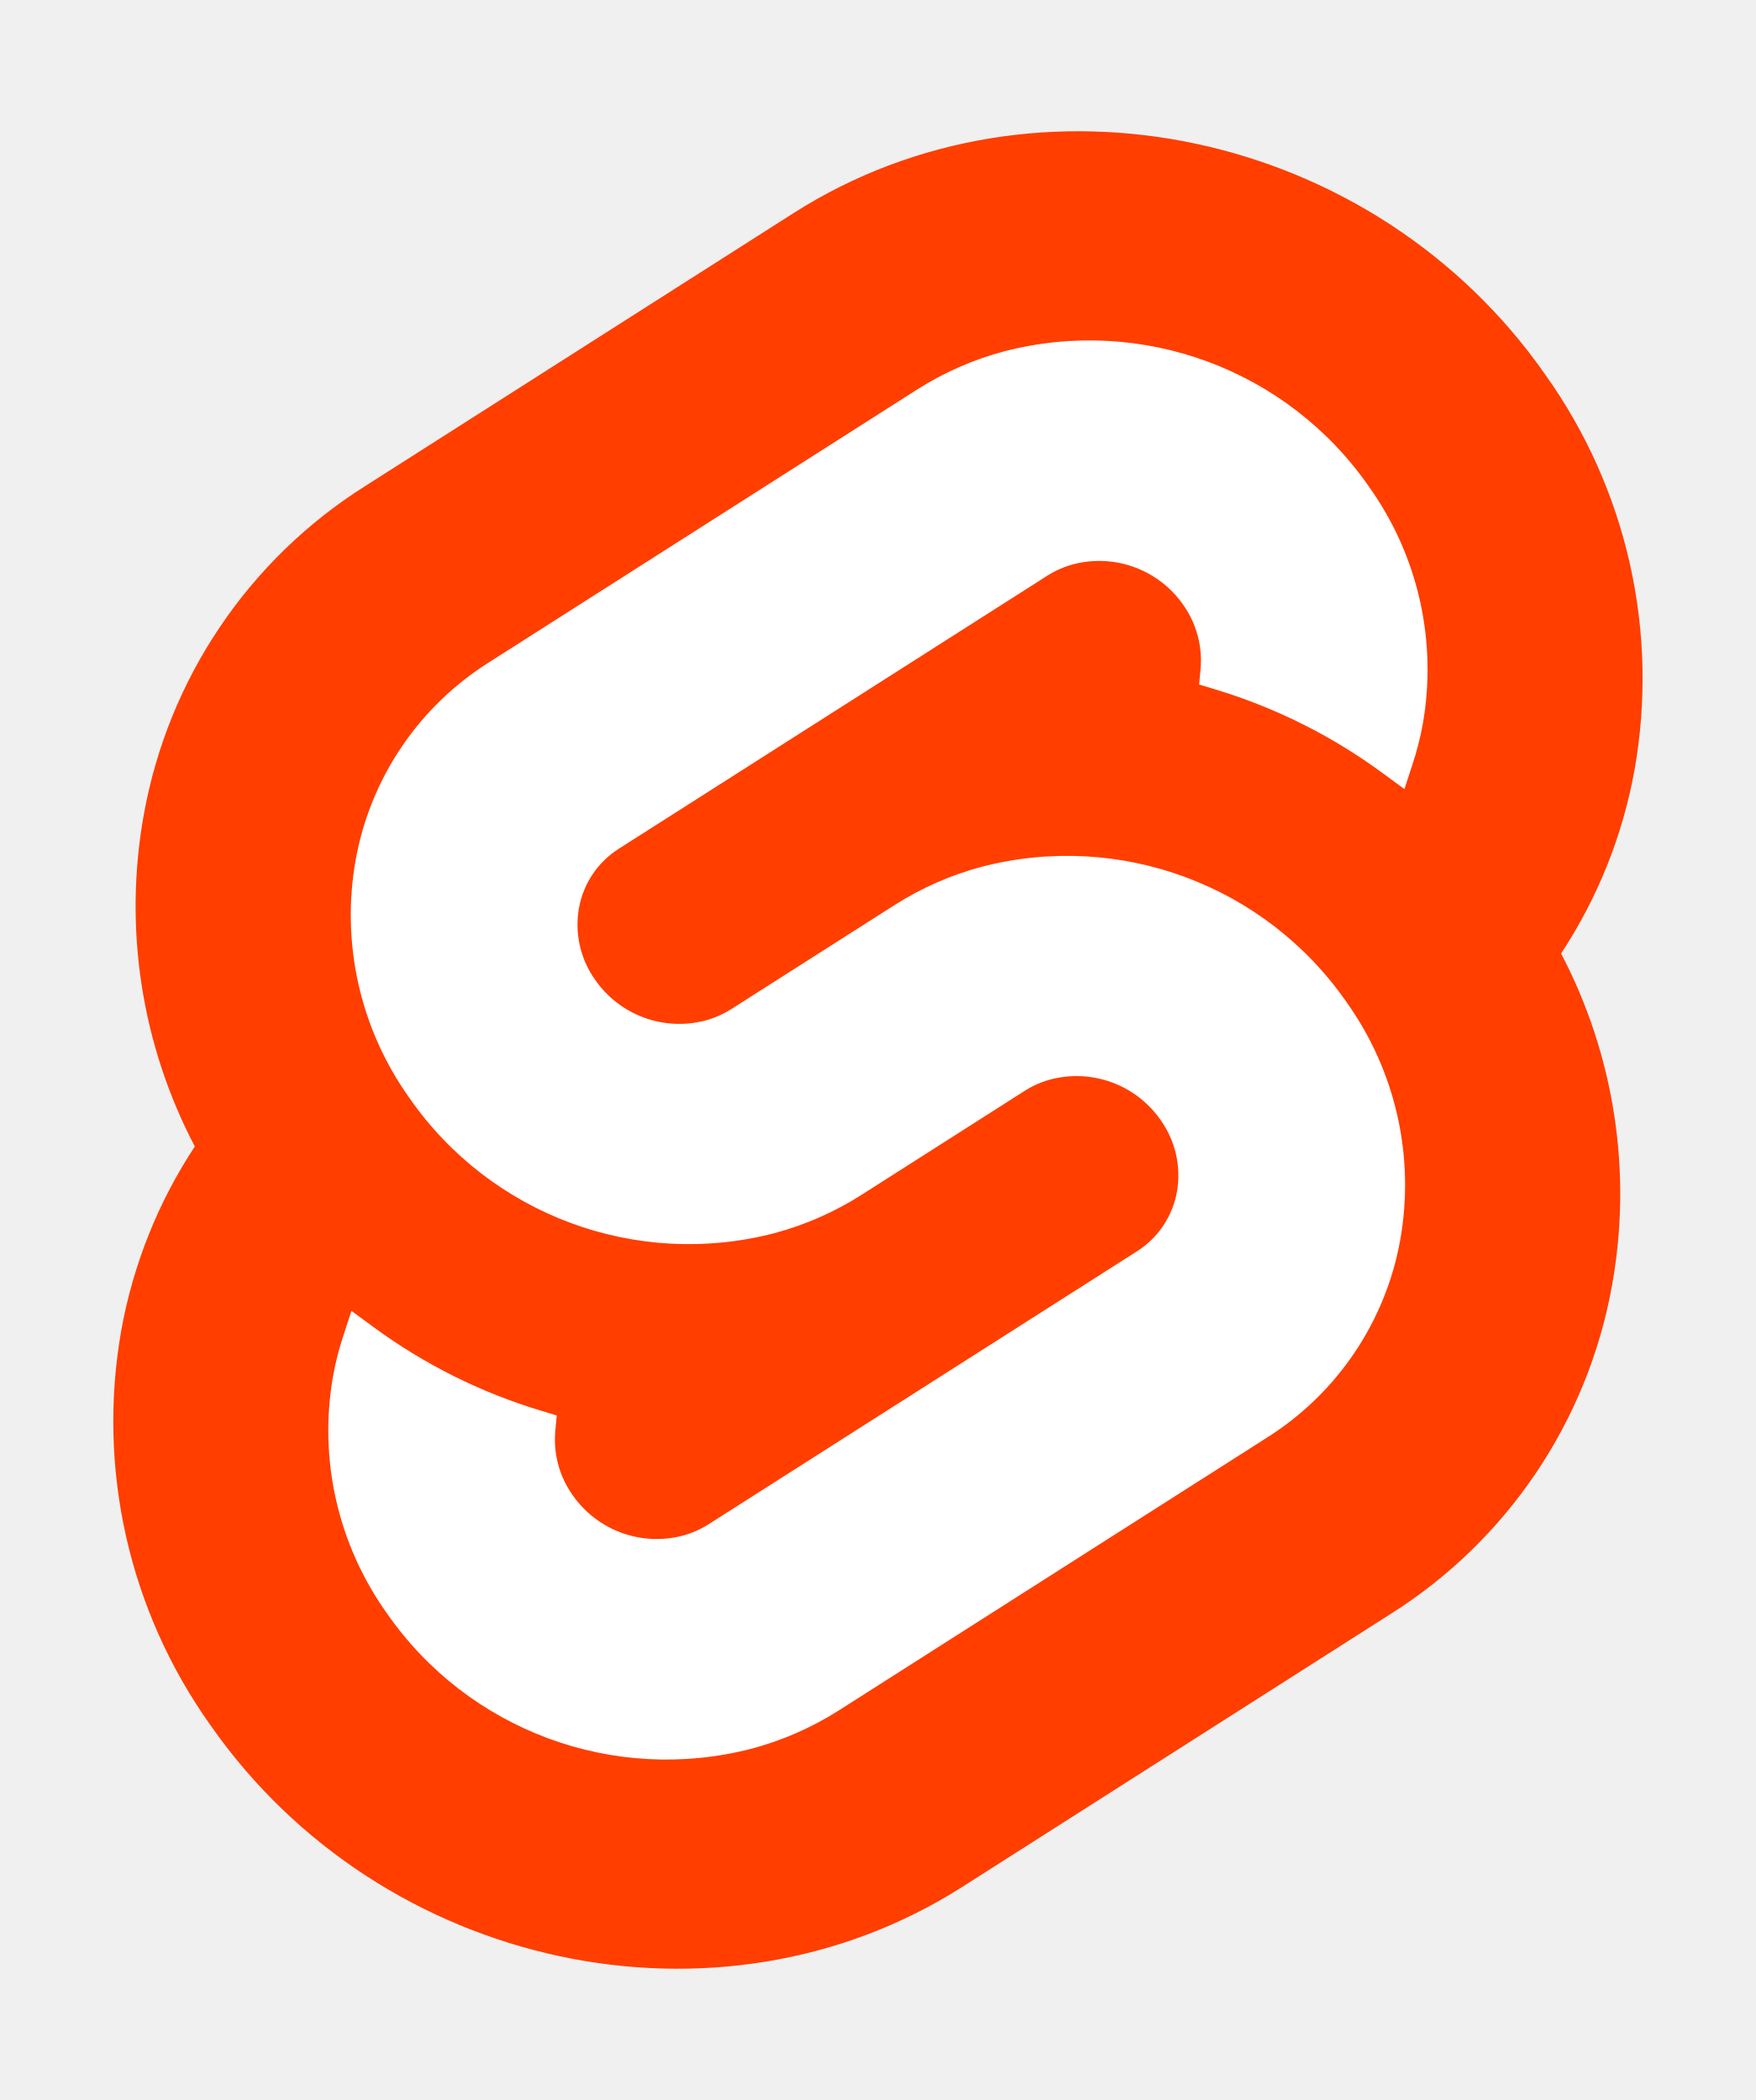
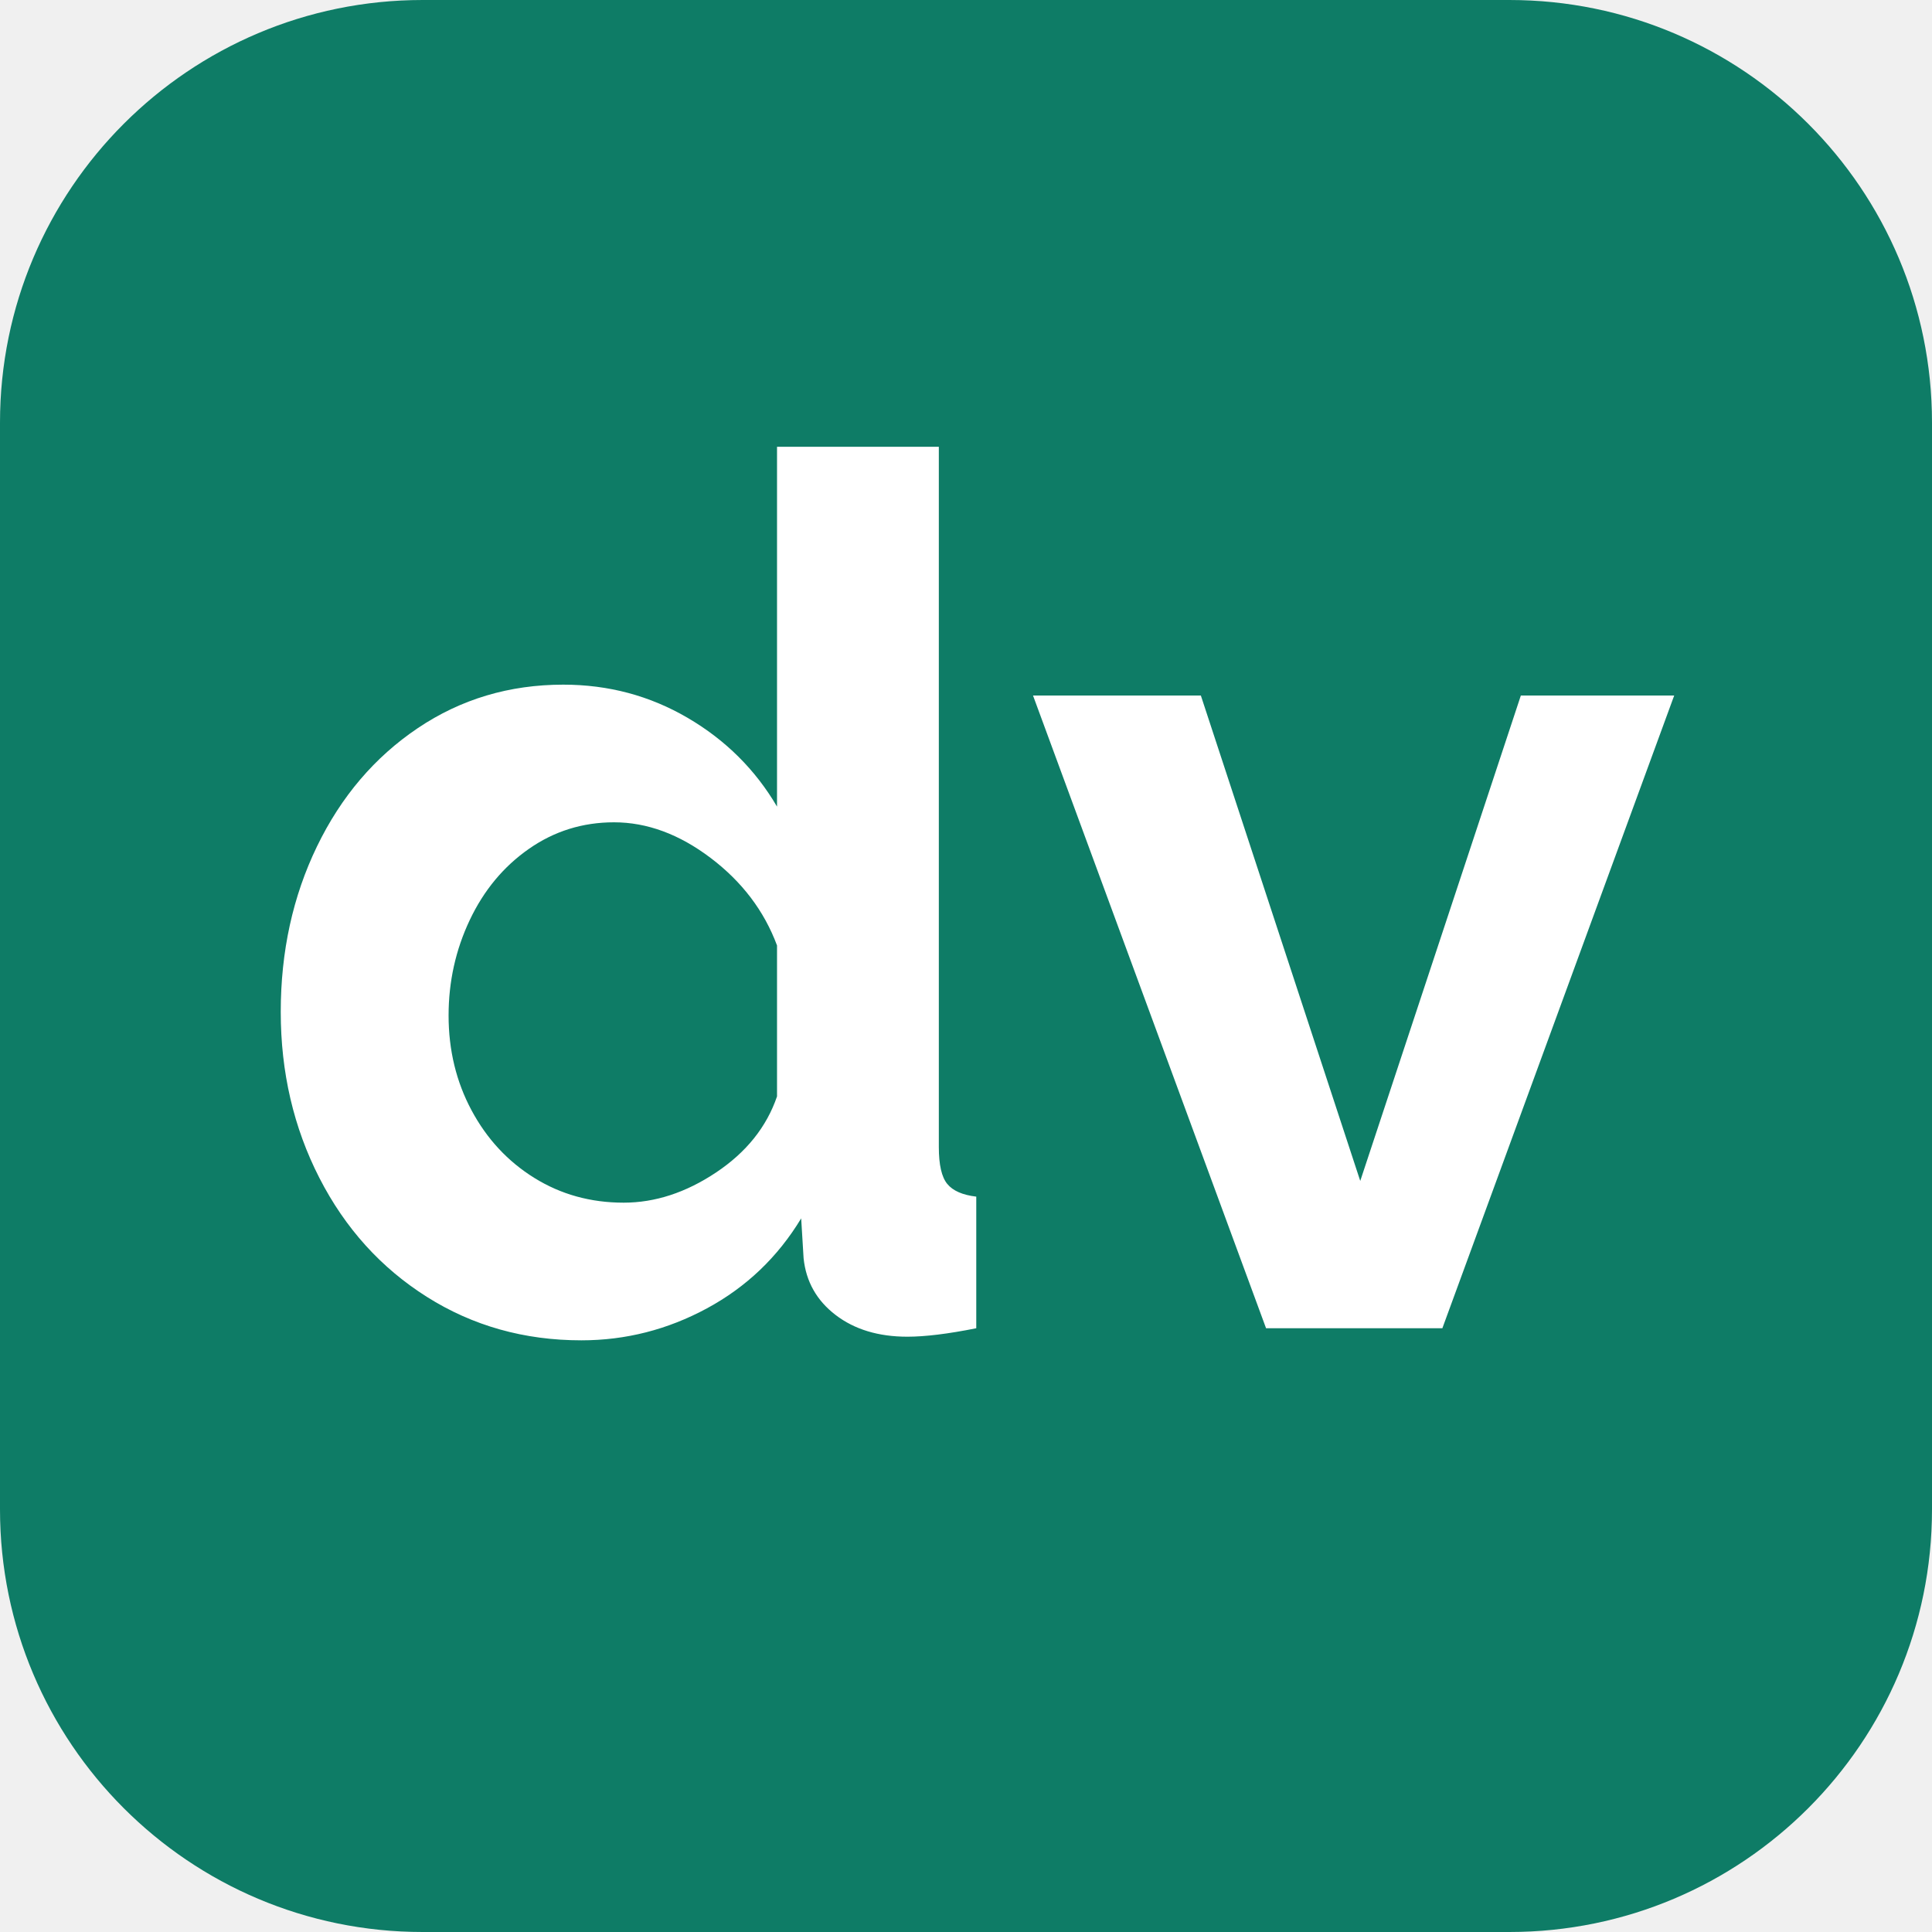
- <svg xmlns="http://www.w3.org/2000/svg" width="107" height="128" viewBox="0 0 107 128">
-   <path d="M94.157 22.819c-10.4-14.885-30.94-19.297-45.792-9.835L22.282 29.608A29.92 29.92 0 0 0 8.764 49.65a31.5 31.5 0 0 0 3.108 20.231 30 30 0 0 0-4.477 11.183 31.9 31.9 0 0 0 5.448 24.116c10.402 14.887 30.942 19.297 45.791 9.835l26.083-16.624A29.92 29.92 0 0 0 98.235 78.35a31.53 31.53 0 0 0-3.105-20.232 30 30 0 0 0 4.474-11.182 31.88 31.88 0 0 0-5.447-24.116" style="fill:#ff3e00" />
-   <path d="M45.817 106.582a20.72 20.72 0 0 1-22.237-8.243 19.17 19.17 0 0 1-3.277-14.503 18 18 0 0 1 .624-2.435l.49-1.498 1.337.981a33.6 33.6 0 0 0 10.203 5.098l.97.294-.09.968a5.85 5.85 0 0 0 1.052 3.878 6.24 6.24 0 0 0 6.695 2.485 5.8 5.8 0 0 0 1.603-.704L69.27 76.28a5.43 5.43 0 0 0 2.45-3.631 5.8 5.8 0 0 0-.987-4.371 6.24 6.24 0 0 0-6.698-2.487 5.7 5.7 0 0 0-1.6.704l-9.953 6.345a19 19 0 0 1-5.296 2.326 20.72 20.72 0 0 1-22.237-8.243 19.17 19.17 0 0 1-3.277-14.502 17.99 17.99 0 0 1 8.13-12.052l26.081-16.623a19 19 0 0 1 5.3-2.329 20.72 20.72 0 0 1 22.237 8.243 19.17 19.17 0 0 1 3.277 14.503 18 18 0 0 1-.624 2.435l-.49 1.498-1.337-.98a33.6 33.6 0 0 0-10.203-5.1l-.97-.294.09-.968a5.86 5.86 0 0 0-1.052-3.878 6.24 6.24 0 0 0-6.696-2.485 5.8 5.8 0 0 0-1.602.704L37.73 51.72a5.42 5.42 0 0 0-2.449 3.63 5.79 5.79 0 0 0 .986 4.372 6.24 6.24 0 0 0 6.698 2.486 5.8 5.8 0 0 0 1.602-.704l9.952-6.342a19 19 0 0 1 5.295-2.328 20.72 20.72 0 0 1 22.237 8.242 19.17 19.17 0 0 1 3.277 14.503 18 18 0 0 1-8.13 12.053l-26.081 16.622a19 19 0 0 1-5.3 2.328" style="fill:#fff" />
+ <svg xmlns="http://www.w3.org/2000/svg" viewBox="0 0 64 64">
+   <rect width="64" height="64" rx="14" fill="#0e7c66" />
+   <path fill="#ffffff" d="M18.66 22.68Q20.9 22.68 22.78 23.78Q24.66 24.88 25.74 26.72V14.8H31.1V38.0Q31.1 38.88 31.38 39.22Q31.66 39.56 32.34 39.64V44.0Q30.94 44.28 30.06 44.28Q28.62 44.28 27.68 43.56Q26.74 42.84 26.62 41.68L26.54 40.36Q25.38 42.28 23.42 43.34Q21.46 44.4 19.26 44.4Q16.42 44.4 14.14 42.96Q11.86 41.52 10.58 39.02Q9.3 36.52 9.3 33.52Q9.3 30.52 10.5 28.04Q11.7 25.56 13.84 24.12Q15.98 22.68 18.66 22.68ZM20.66 39.84Q22.22 39.84 23.72 38.84Q25.22 37.84 25.74 36.32V31.32Q25.1 29.6 23.54 28.42Q21.98 27.24 20.34 27.24Q18.78 27.24 17.52 28.12Q16.26 29.0 15.56 30.48Q14.86 31.96 14.86 33.64Q14.86 35.36 15.62 36.78Q16.38 38.2 17.7 39.02Q19.02 39.84 20.66 39.84ZM34.22 23.04H39.78L45.06 39.12L50.38 23.04H55.46L47.78 44.0H41.94Z" />
</svg>
